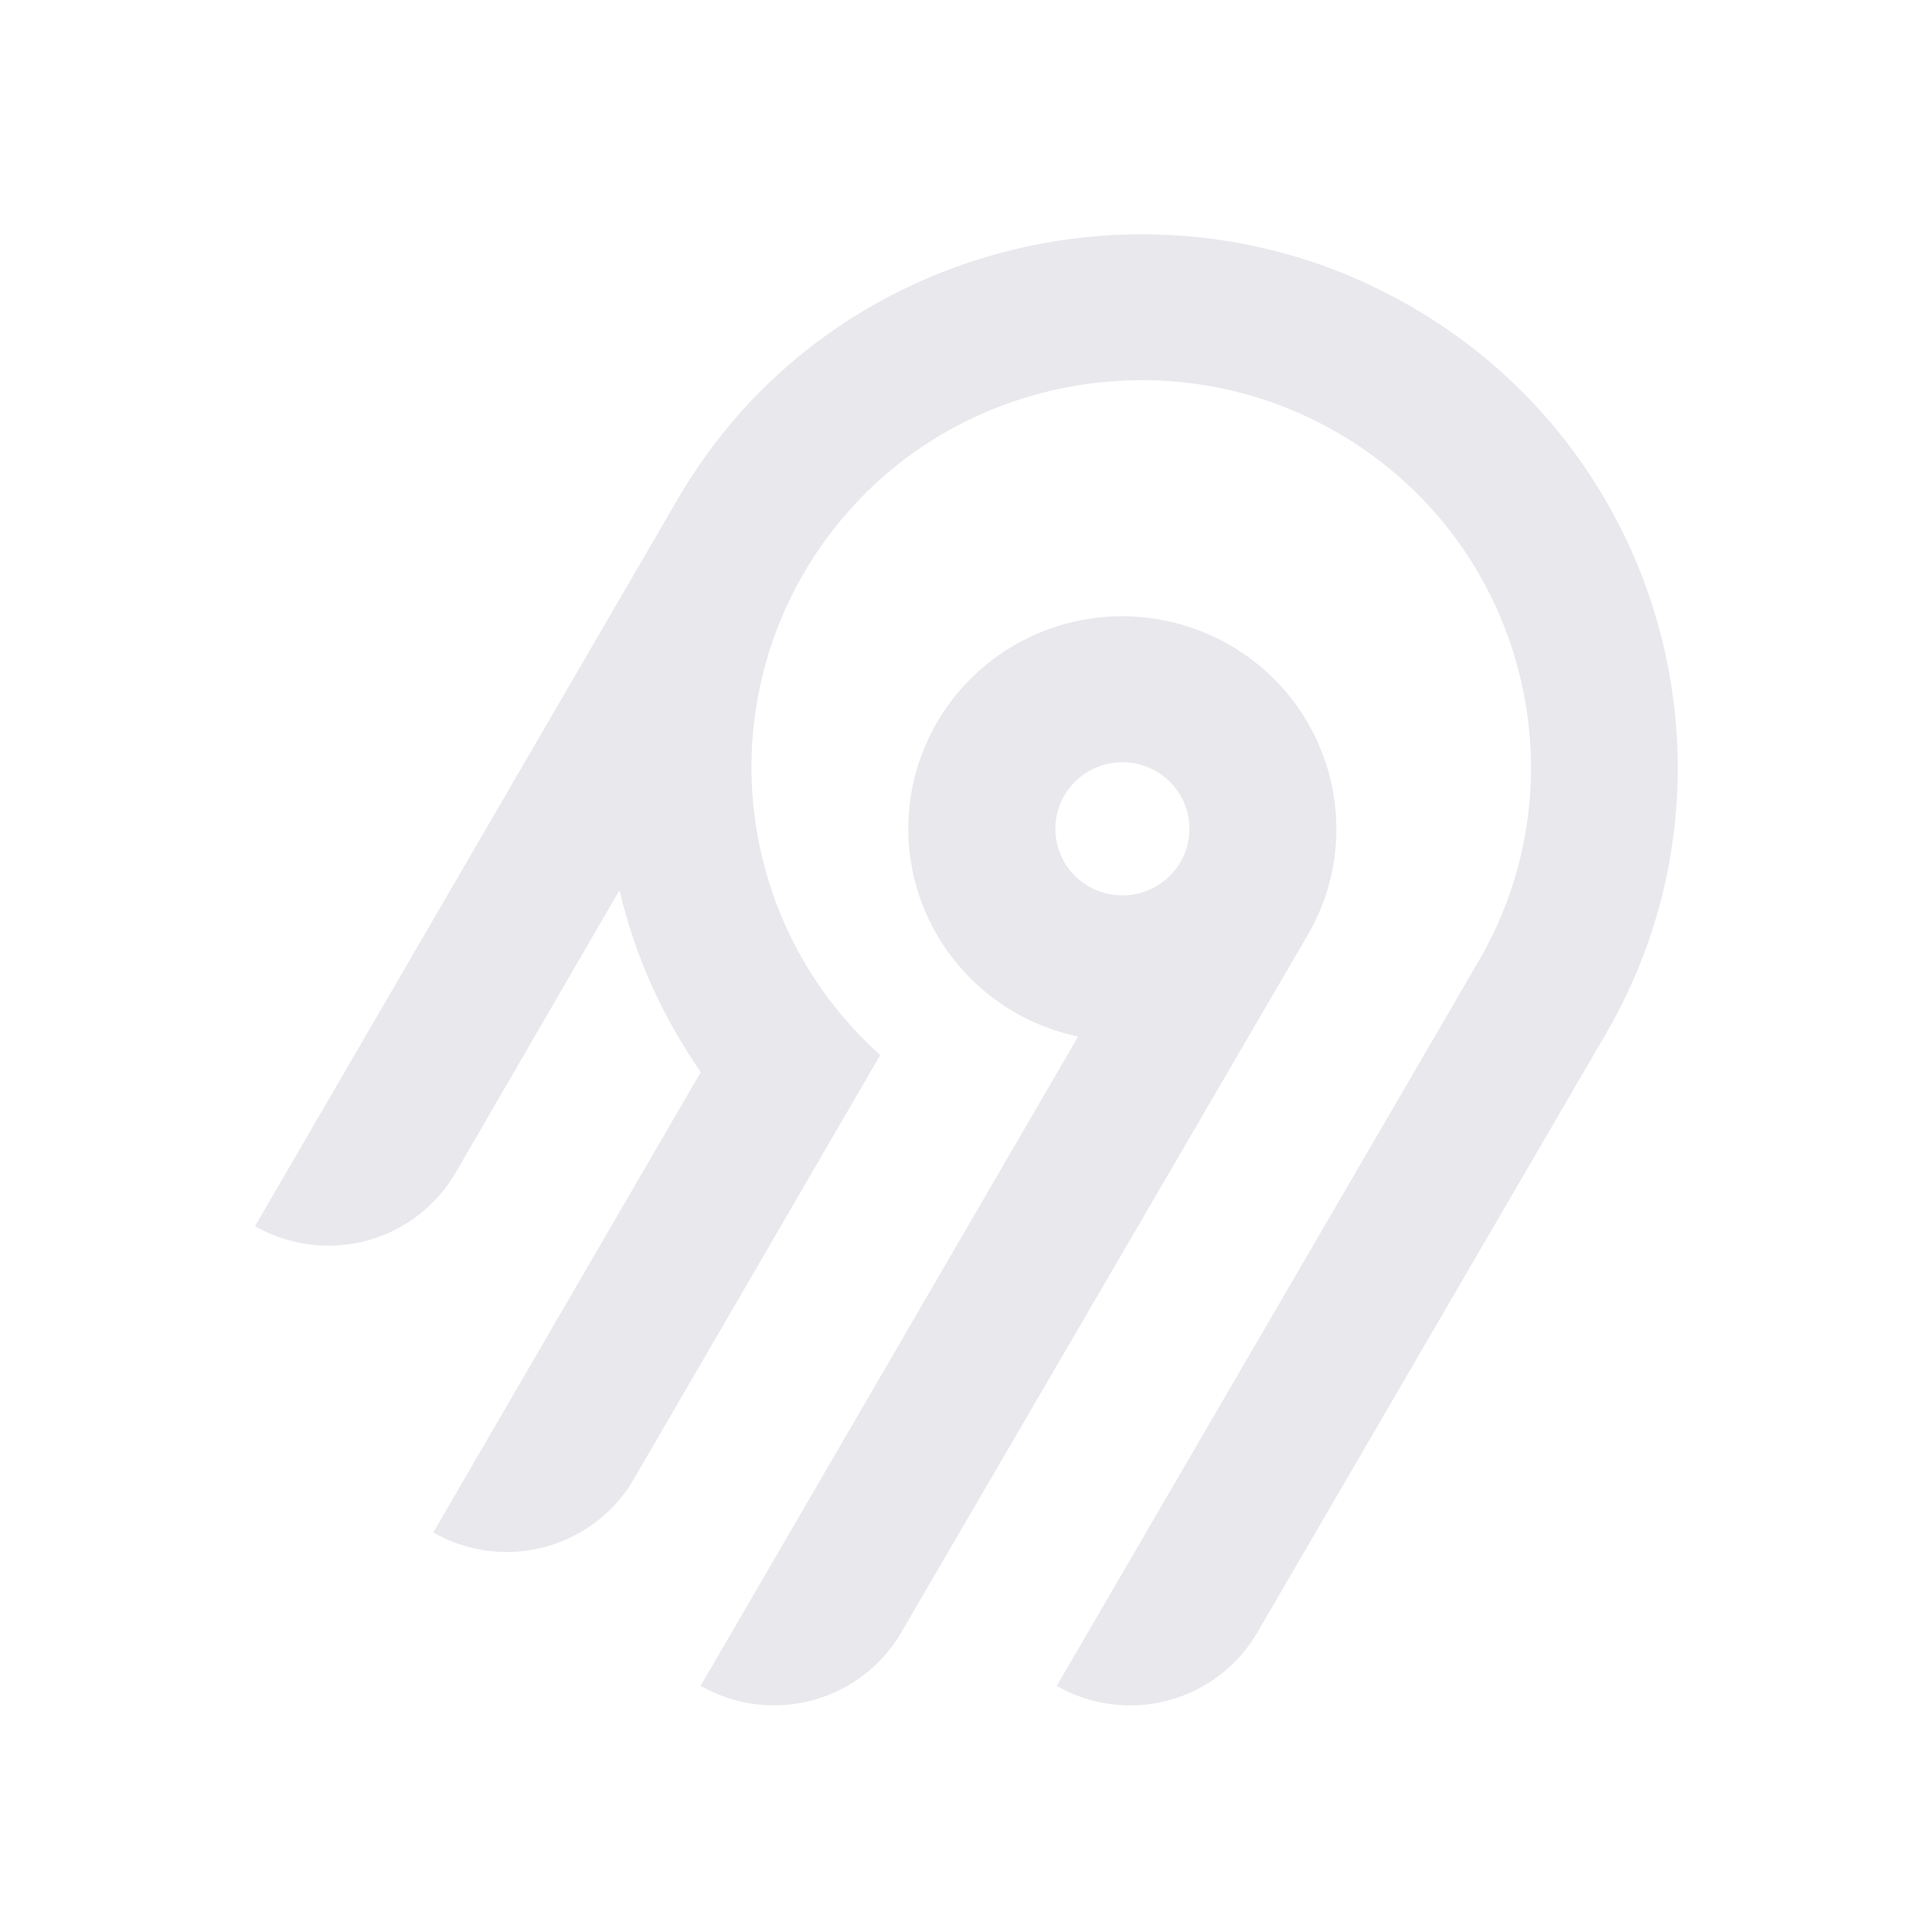
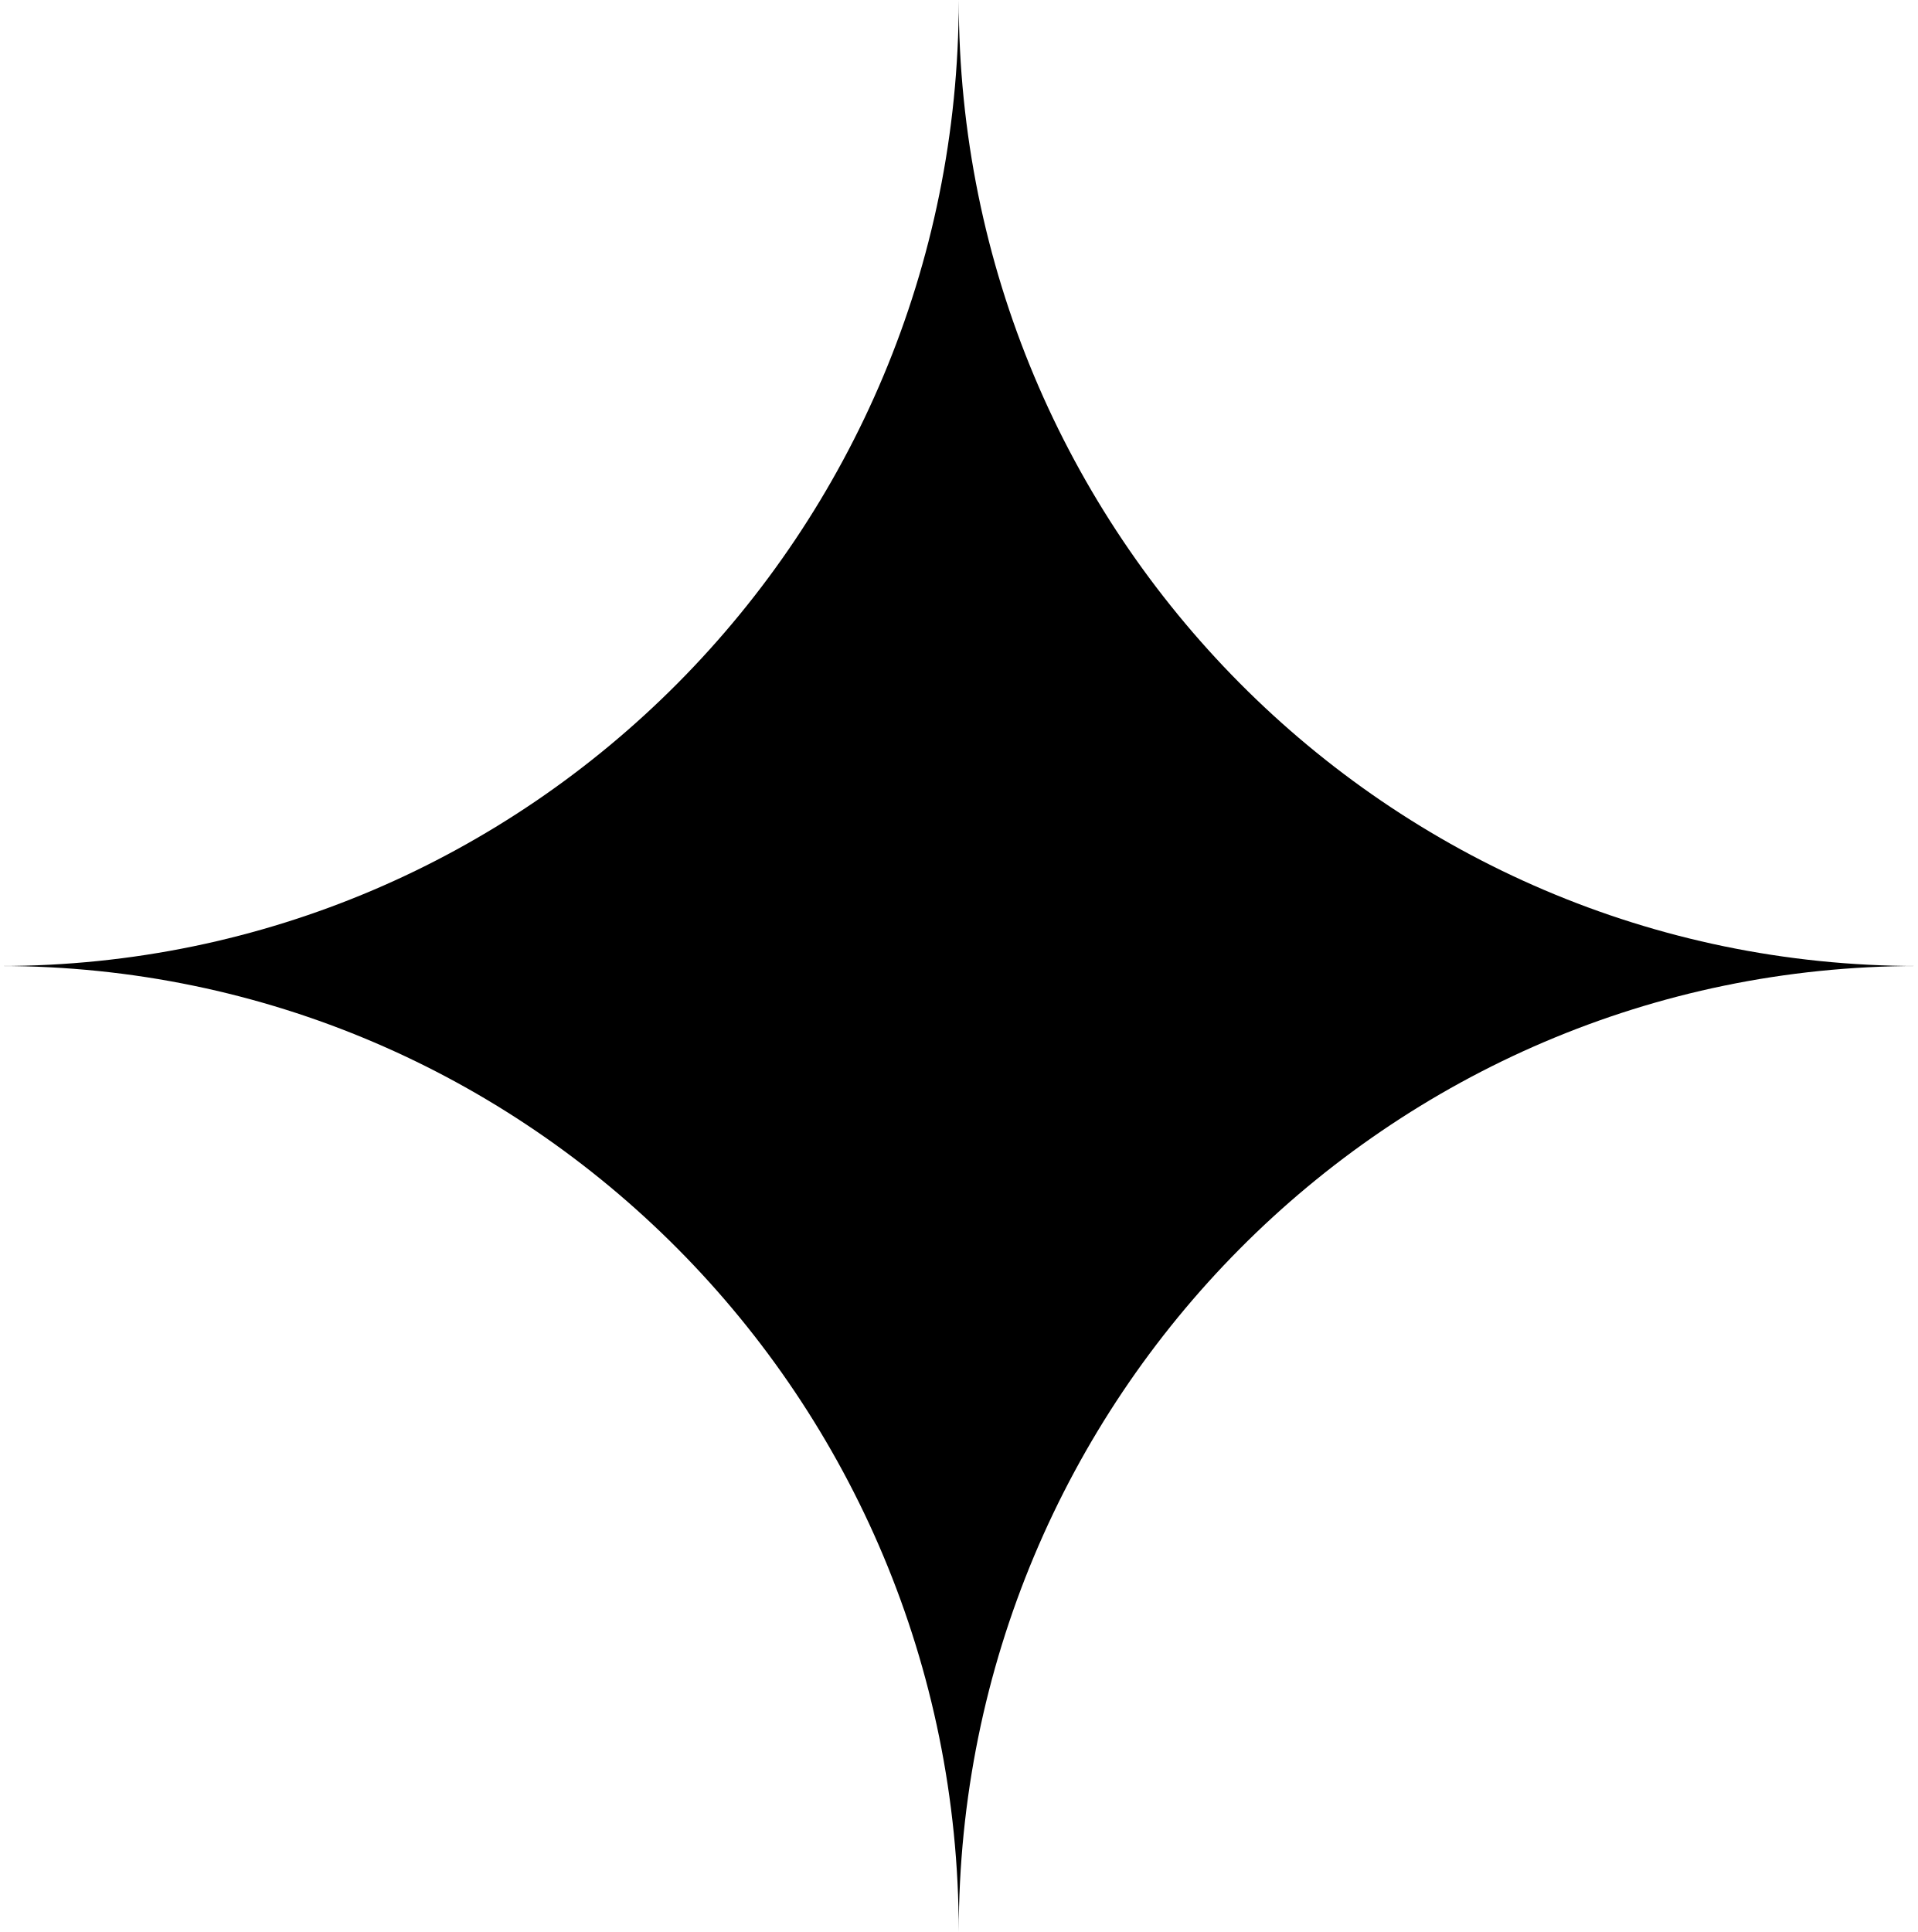
- <svg xmlns="http://www.w3.org/2000/svg" width="250" height="250" fill="none">
-   <path fill="#e8e8ed" fill-rule="evenodd" d="M95.775 53.416c20.364-22.88 54.087-29.592 81.811-16.385 36.836 17.549 50.274 62.252 30.219 96.734l-45.115 77.487a18.994 18.994 0 0 1-11.536 8.784 19.12 19.12 0 0 1-14.412-1.878l54.62-93.829c14.55-25.027 4.818-57.467-21.888-70.24-20.038-9.583-44.533-4.795-59.336 11.685a50.008 50.008 0 0 0-12.902 32.877 49.989 49.989 0 0 0 16.664 37.87l-31.887 54.875a18.917 18.917 0 0 1-4.885 5.534 19.041 19.041 0 0 1-6.647 3.255 19.13 19.13 0 0 1-7.395.482 19.087 19.087 0 0 1-7.018-2.365l34.617-59.575a68.424 68.424 0 0 1-10.524-23.544l-21.213 36.579a18.994 18.994 0 0 1-11.535 8.784A19.123 19.123 0 0 1 33 158.668l54.856-94.356a70.296 70.296 0 0 1 7.919-10.896Zm63.314 30.034c13.211 7.577 17.774 24.427 10.13 37.54l-52.603 90.251a18.997 18.997 0 0 1-11.536 8.784 19.122 19.122 0 0 1-14.412-1.878l48.843-84.024a27.778 27.778 0 0 1-10.825-4.847 27.545 27.545 0 0 1-7.783-8.907 27.344 27.344 0 0 1-3.307-11.326 27.293 27.293 0 0 1 1.776-11.66 27.454 27.454 0 0 1 6.533-9.846 27.703 27.703 0 0 1 10.087-6.222 27.858 27.858 0 0 1 23.097 2.135Zm-19.134 16.961a8.645 8.645 0 0 0-2.232 2.529h-.003a8.565 8.565 0 0 0 .632 9.556 8.68 8.68 0 0 0 4.097 2.915 8.738 8.738 0 0 0 5.036.163 8.692 8.692 0 0 0 4.279-2.642 8.59 8.59 0 0 0 2.079-4.558 8.563 8.563 0 0 0-.821-4.938 8.645 8.645 0 0 0-3.444-3.652 8.72 8.72 0 0 0-6.586-.86 8.7 8.7 0 0 0-3.037 1.487Z" clip-rule="evenodd" />
+ <svg xmlns="http://www.w3.org/2000/svg" fill="none" viewBox="0 0 133 134">
+   <path fill="currentColor" d="M133 67C96.282 67 66.5 36.994 66.5 0c0 36.994-29.782 67-66.5 67 36.718 0 66.5 30.006 66.5 67 0-36.994 29.782-67 66.5-67" />
</svg>
